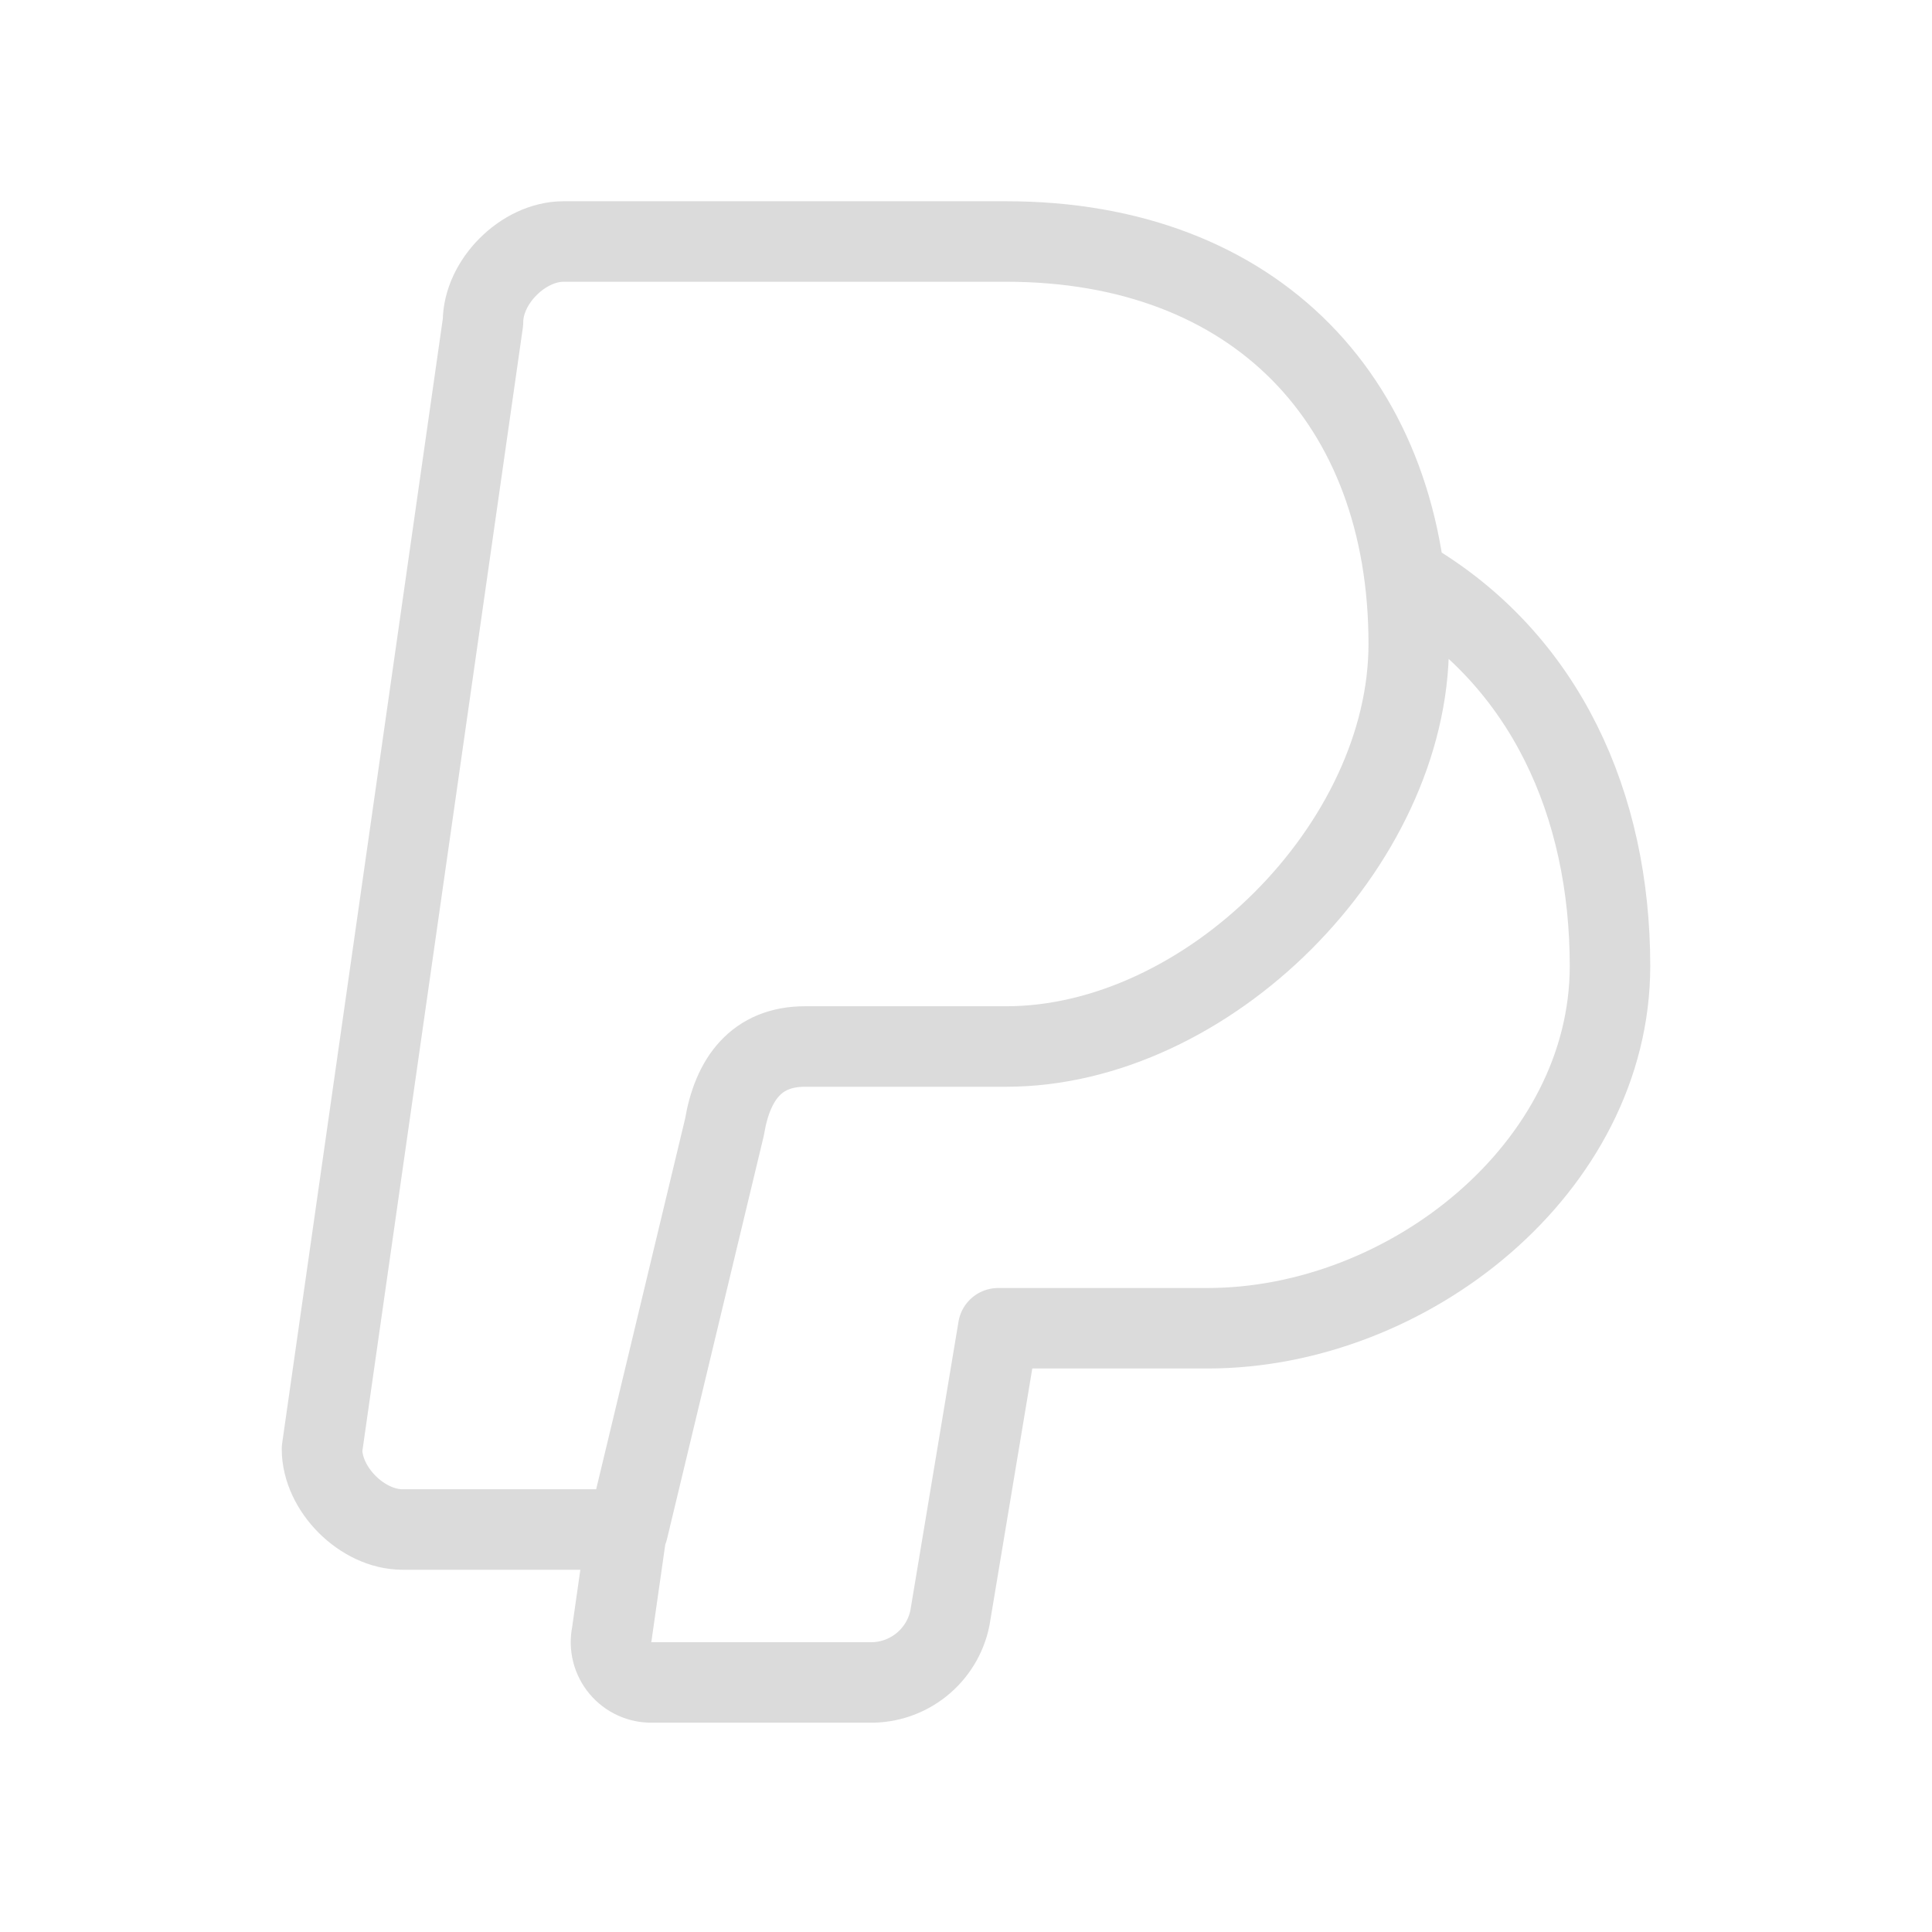
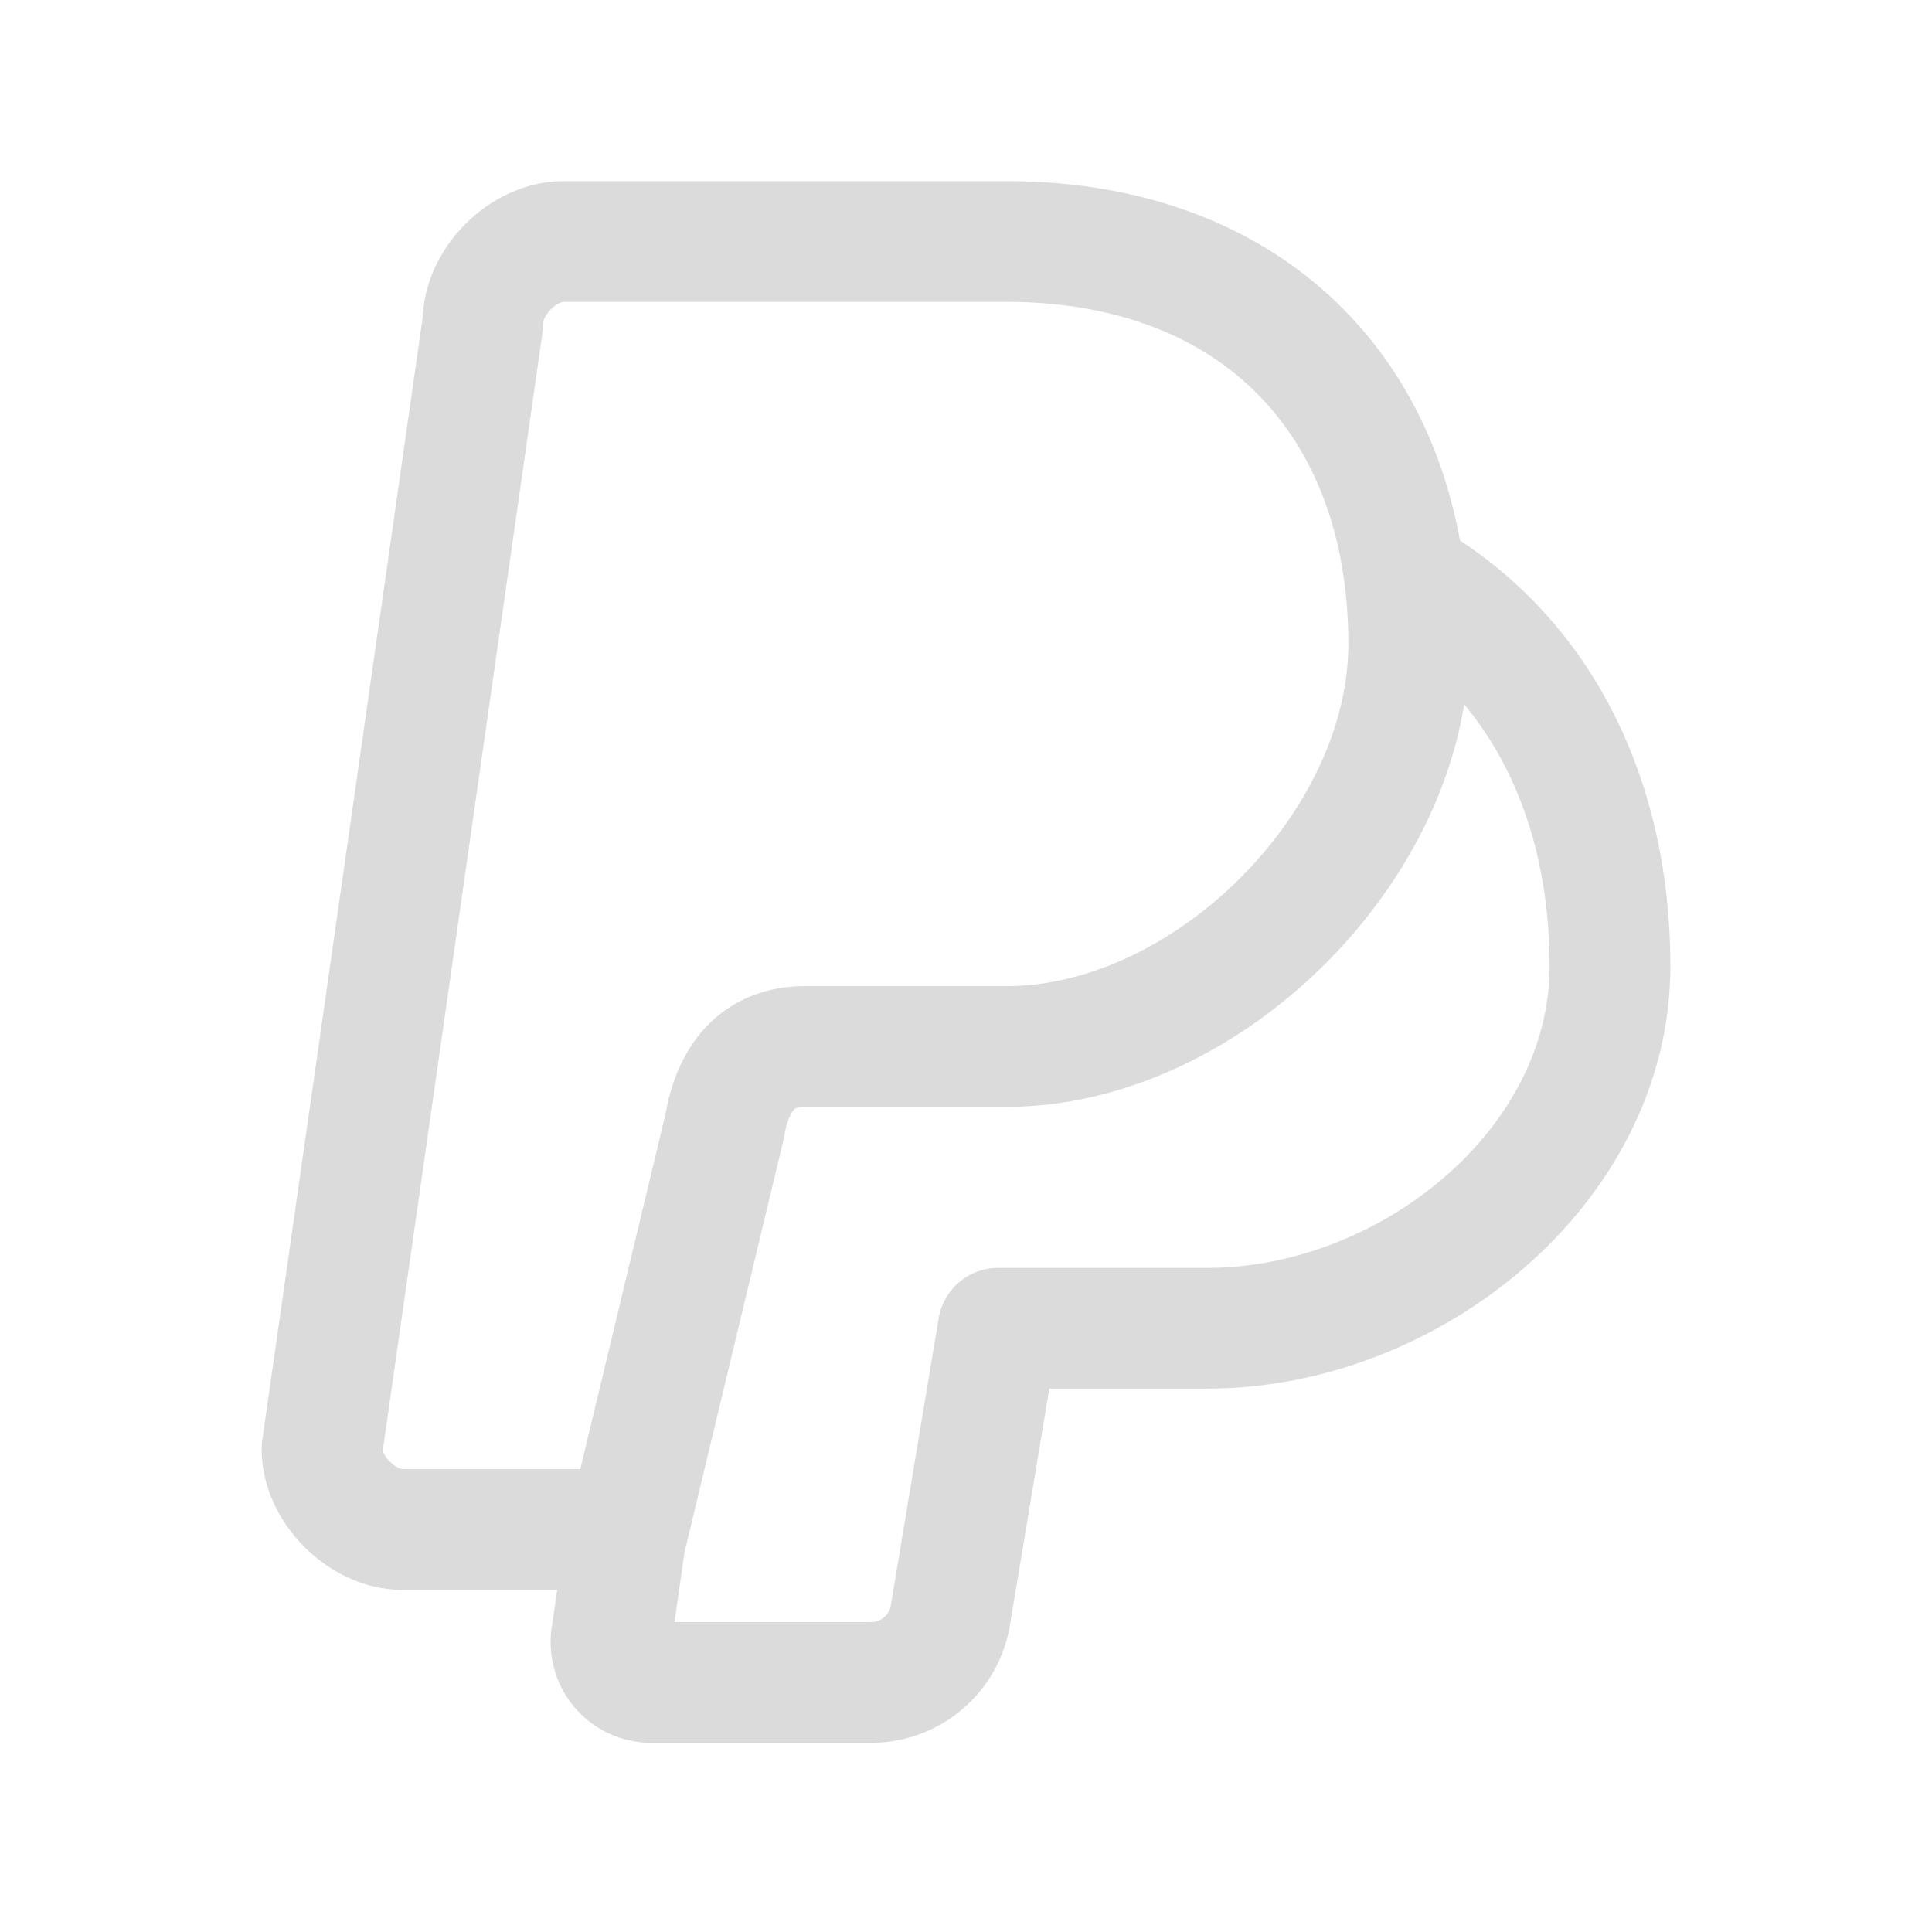
- <svg xmlns="http://www.w3.org/2000/svg" width="24" height="24" viewBox="0 0 24 24" fill="none" stroke="#DBDBDB" stroke-width="1" stroke-linecap="round" stroke-linejoin="round" class="icon icon-tabler icons-tabler-outline icon-tabler-brand-paypal">
+ <svg xmlns="http://www.w3.org/2000/svg" width="24" height="24" viewBox="0 0 24 24" fill="none" stroke="#DBDBDB" stroke-width="1.5" stroke-linecap="round" stroke-linejoin="round" class="icon icon-tabler icons-tabler-outline icon-tabler-brand-paypal">
  <path stroke="none" d="M0 0h24v24H0z" fill="none" />
  <path d="M10 13l2.5 0c2.5 0 5 -2.5 5 -5c0 -3 -1.9 -5 -5 -5h-5.5c-.5 0 -1 .5 -1 1l-2 14c0 .5 .5 1 1 1h2.8l1.2 -5c.1 -.6 .4 -1 1 -1m7.5 -5.8c1.7 1 2.5 2.8 2.5 4.8c0 2.5 -2.5 4.5 -5 4.5h-2.6l-.6 3.6a1 1 0 0 1 -1 .8l-2.7 0a.5 .5 0 0 1 -.5 -.6l.2 -1.4" />
</svg>
